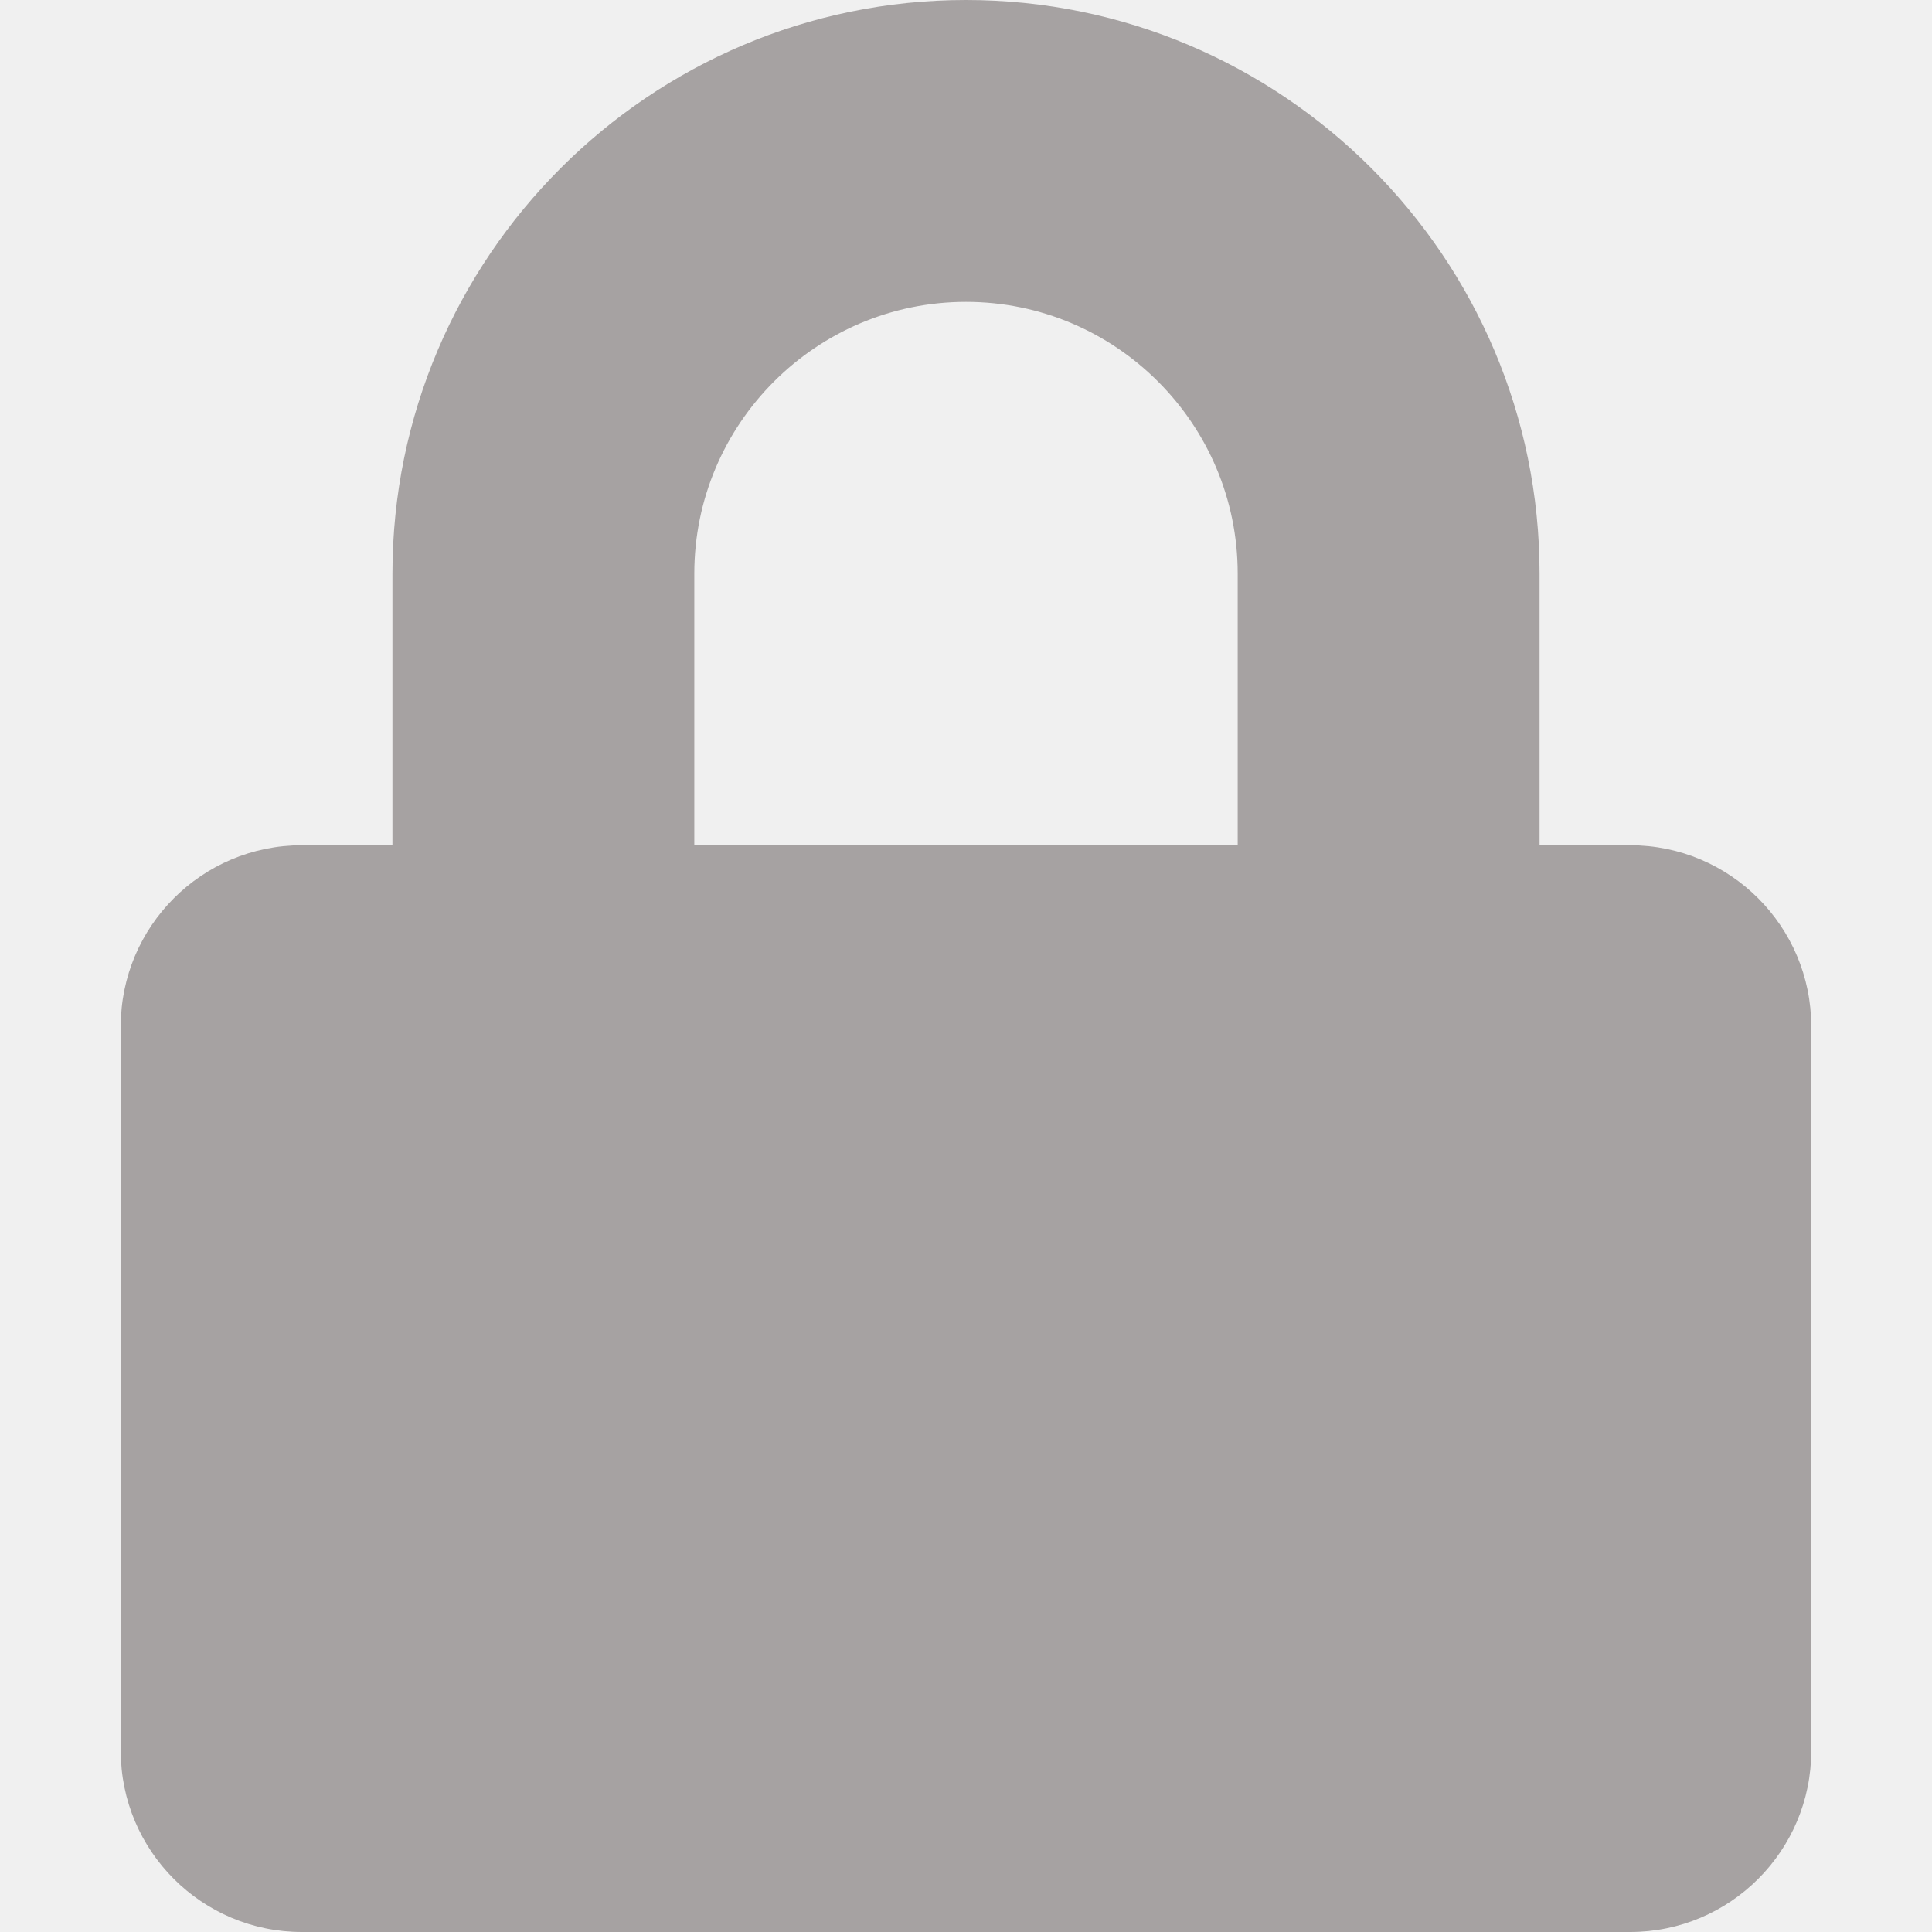
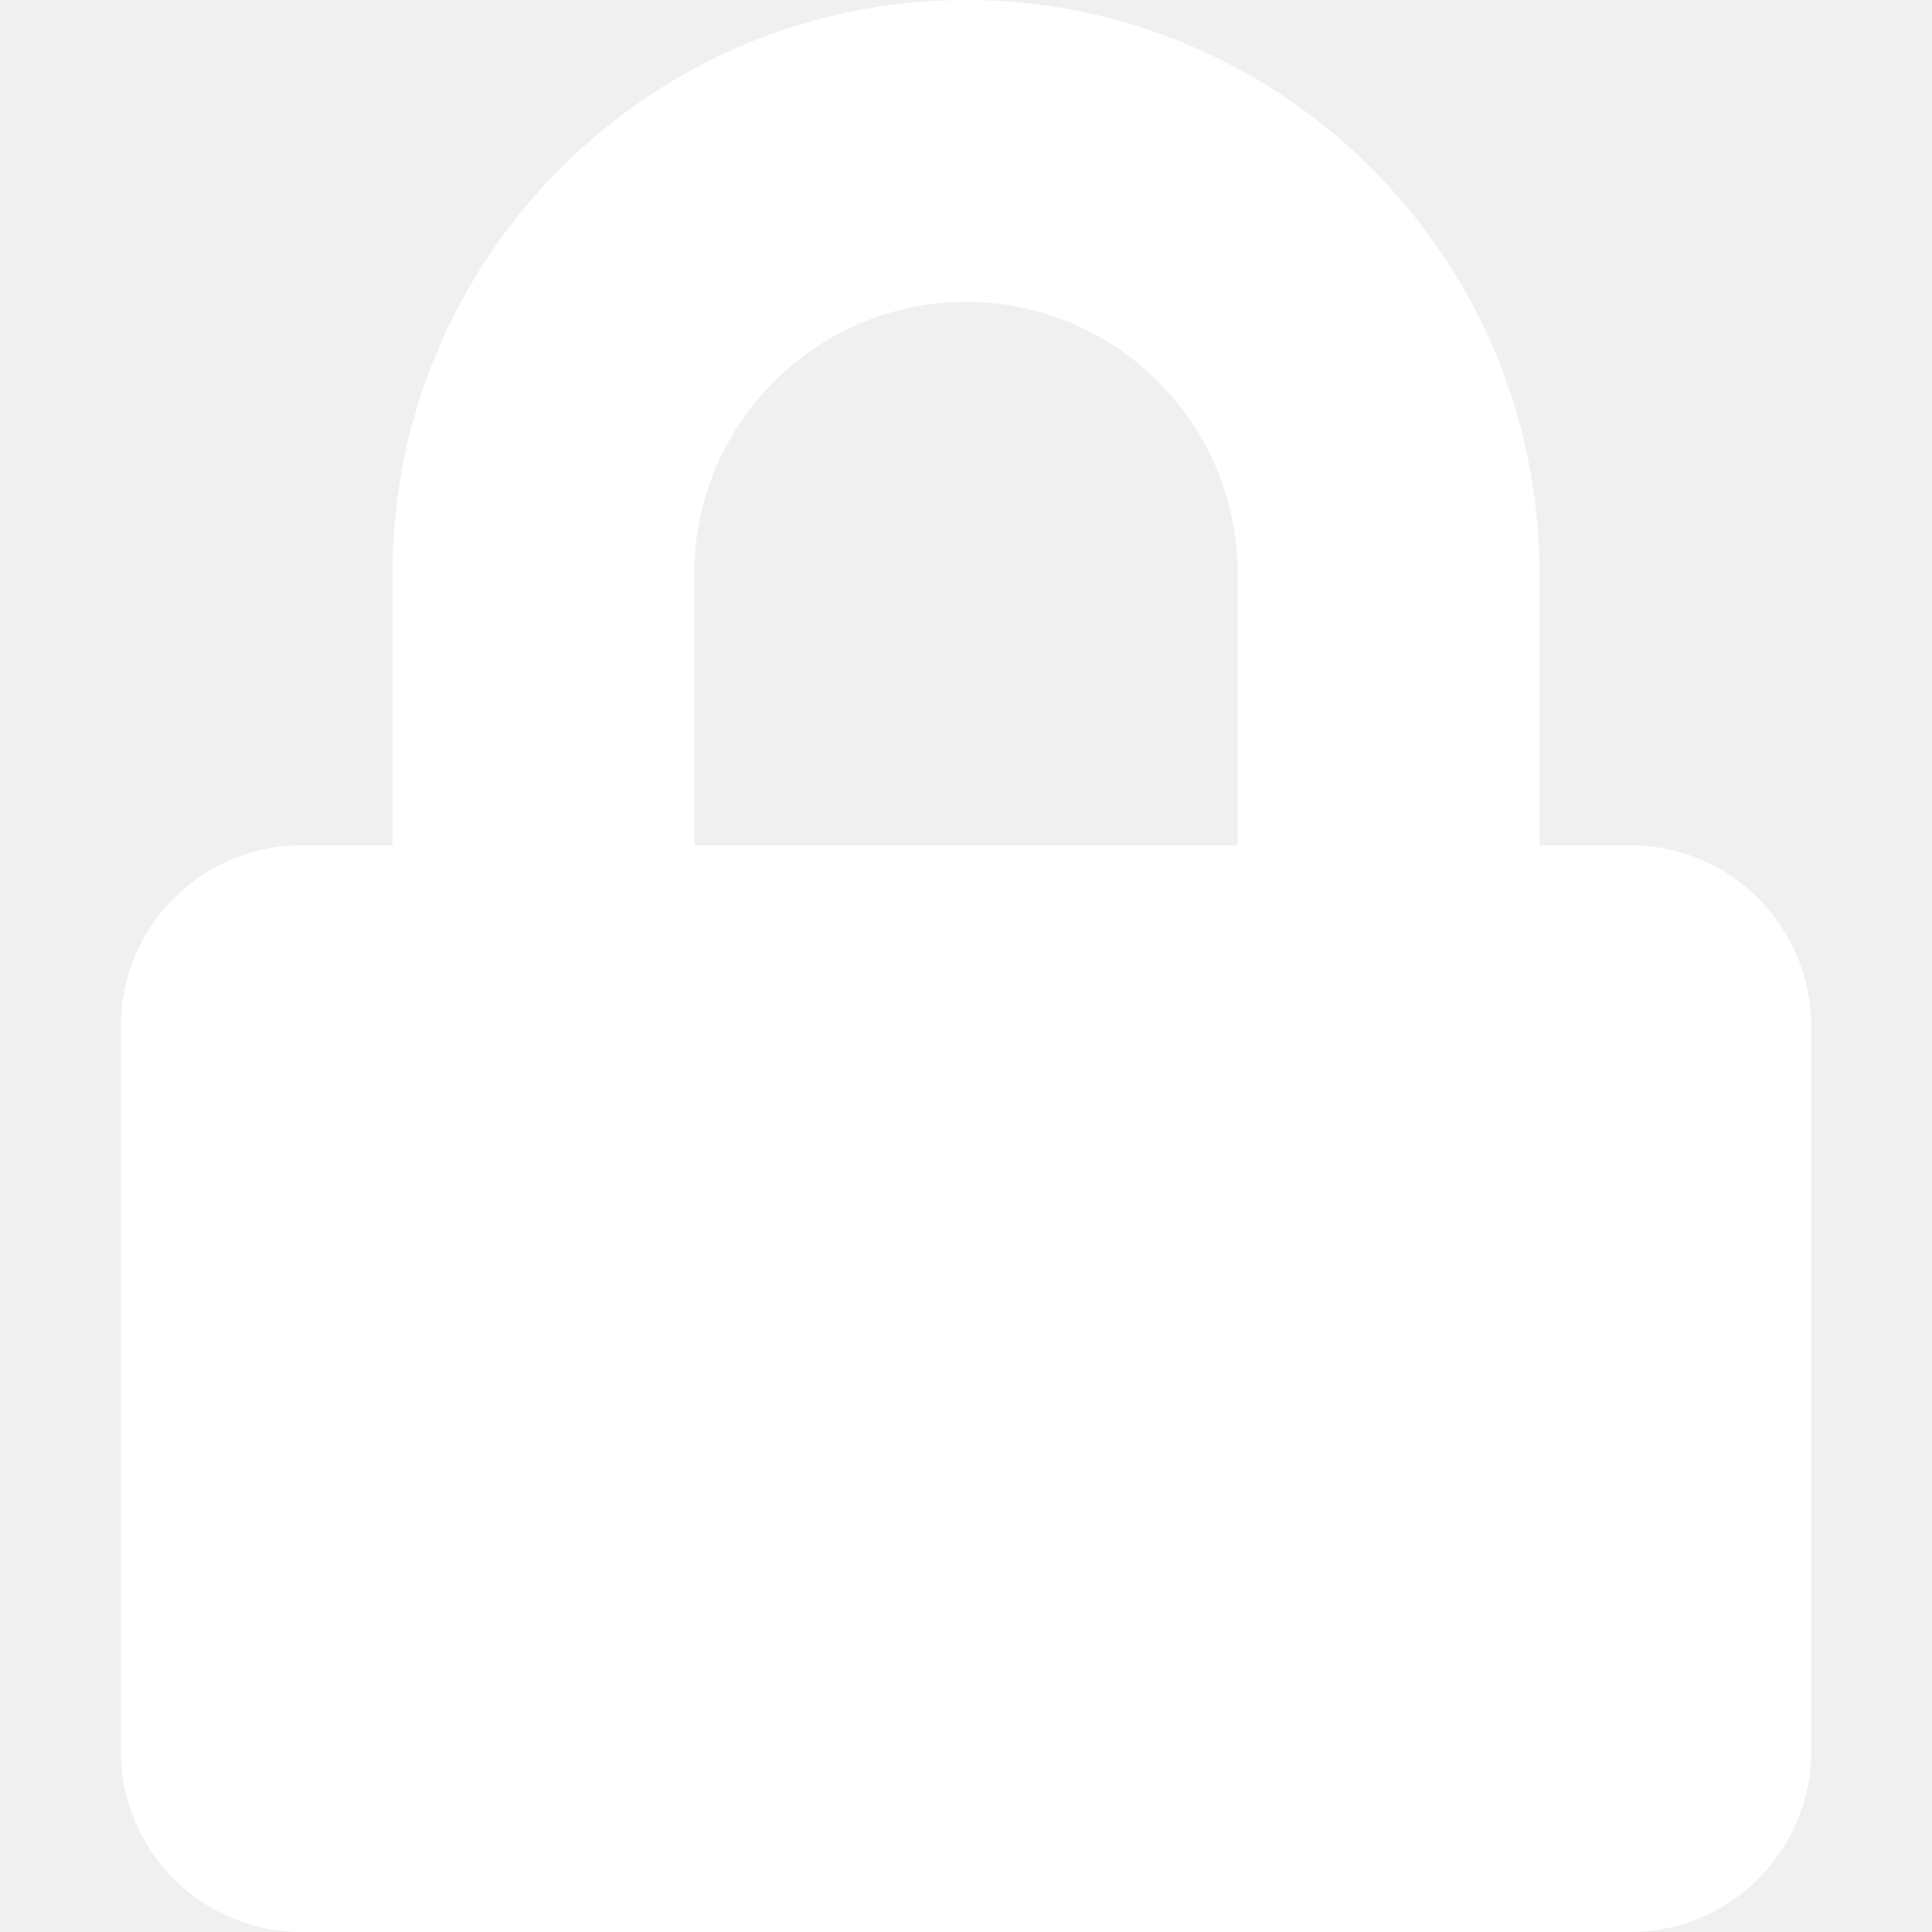
- <svg xmlns="http://www.w3.org/2000/svg" viewBox="0 0 448 512" height="17" width="17" fill="#a6a2a2">
+ <svg xmlns="http://www.w3.org/2000/svg" viewBox="0 0 448 512" height="17" width="17" fill="#FFF">
  <path d="M400 224h-24v-72C376 68.2 307.8 0 224 0S72 68.2 72 152v72H48c-26.5 0-48 21.5-48 48v192c0 26.5 21.5 48 48 48h352c26.5 0 48-21.5 48-48V272c0-26.5-21.5-48-48-48zm-104 0H152v-72c0-39.7 32.3-72 72-72s72 32.3 72 72v72z" />
</svg>
